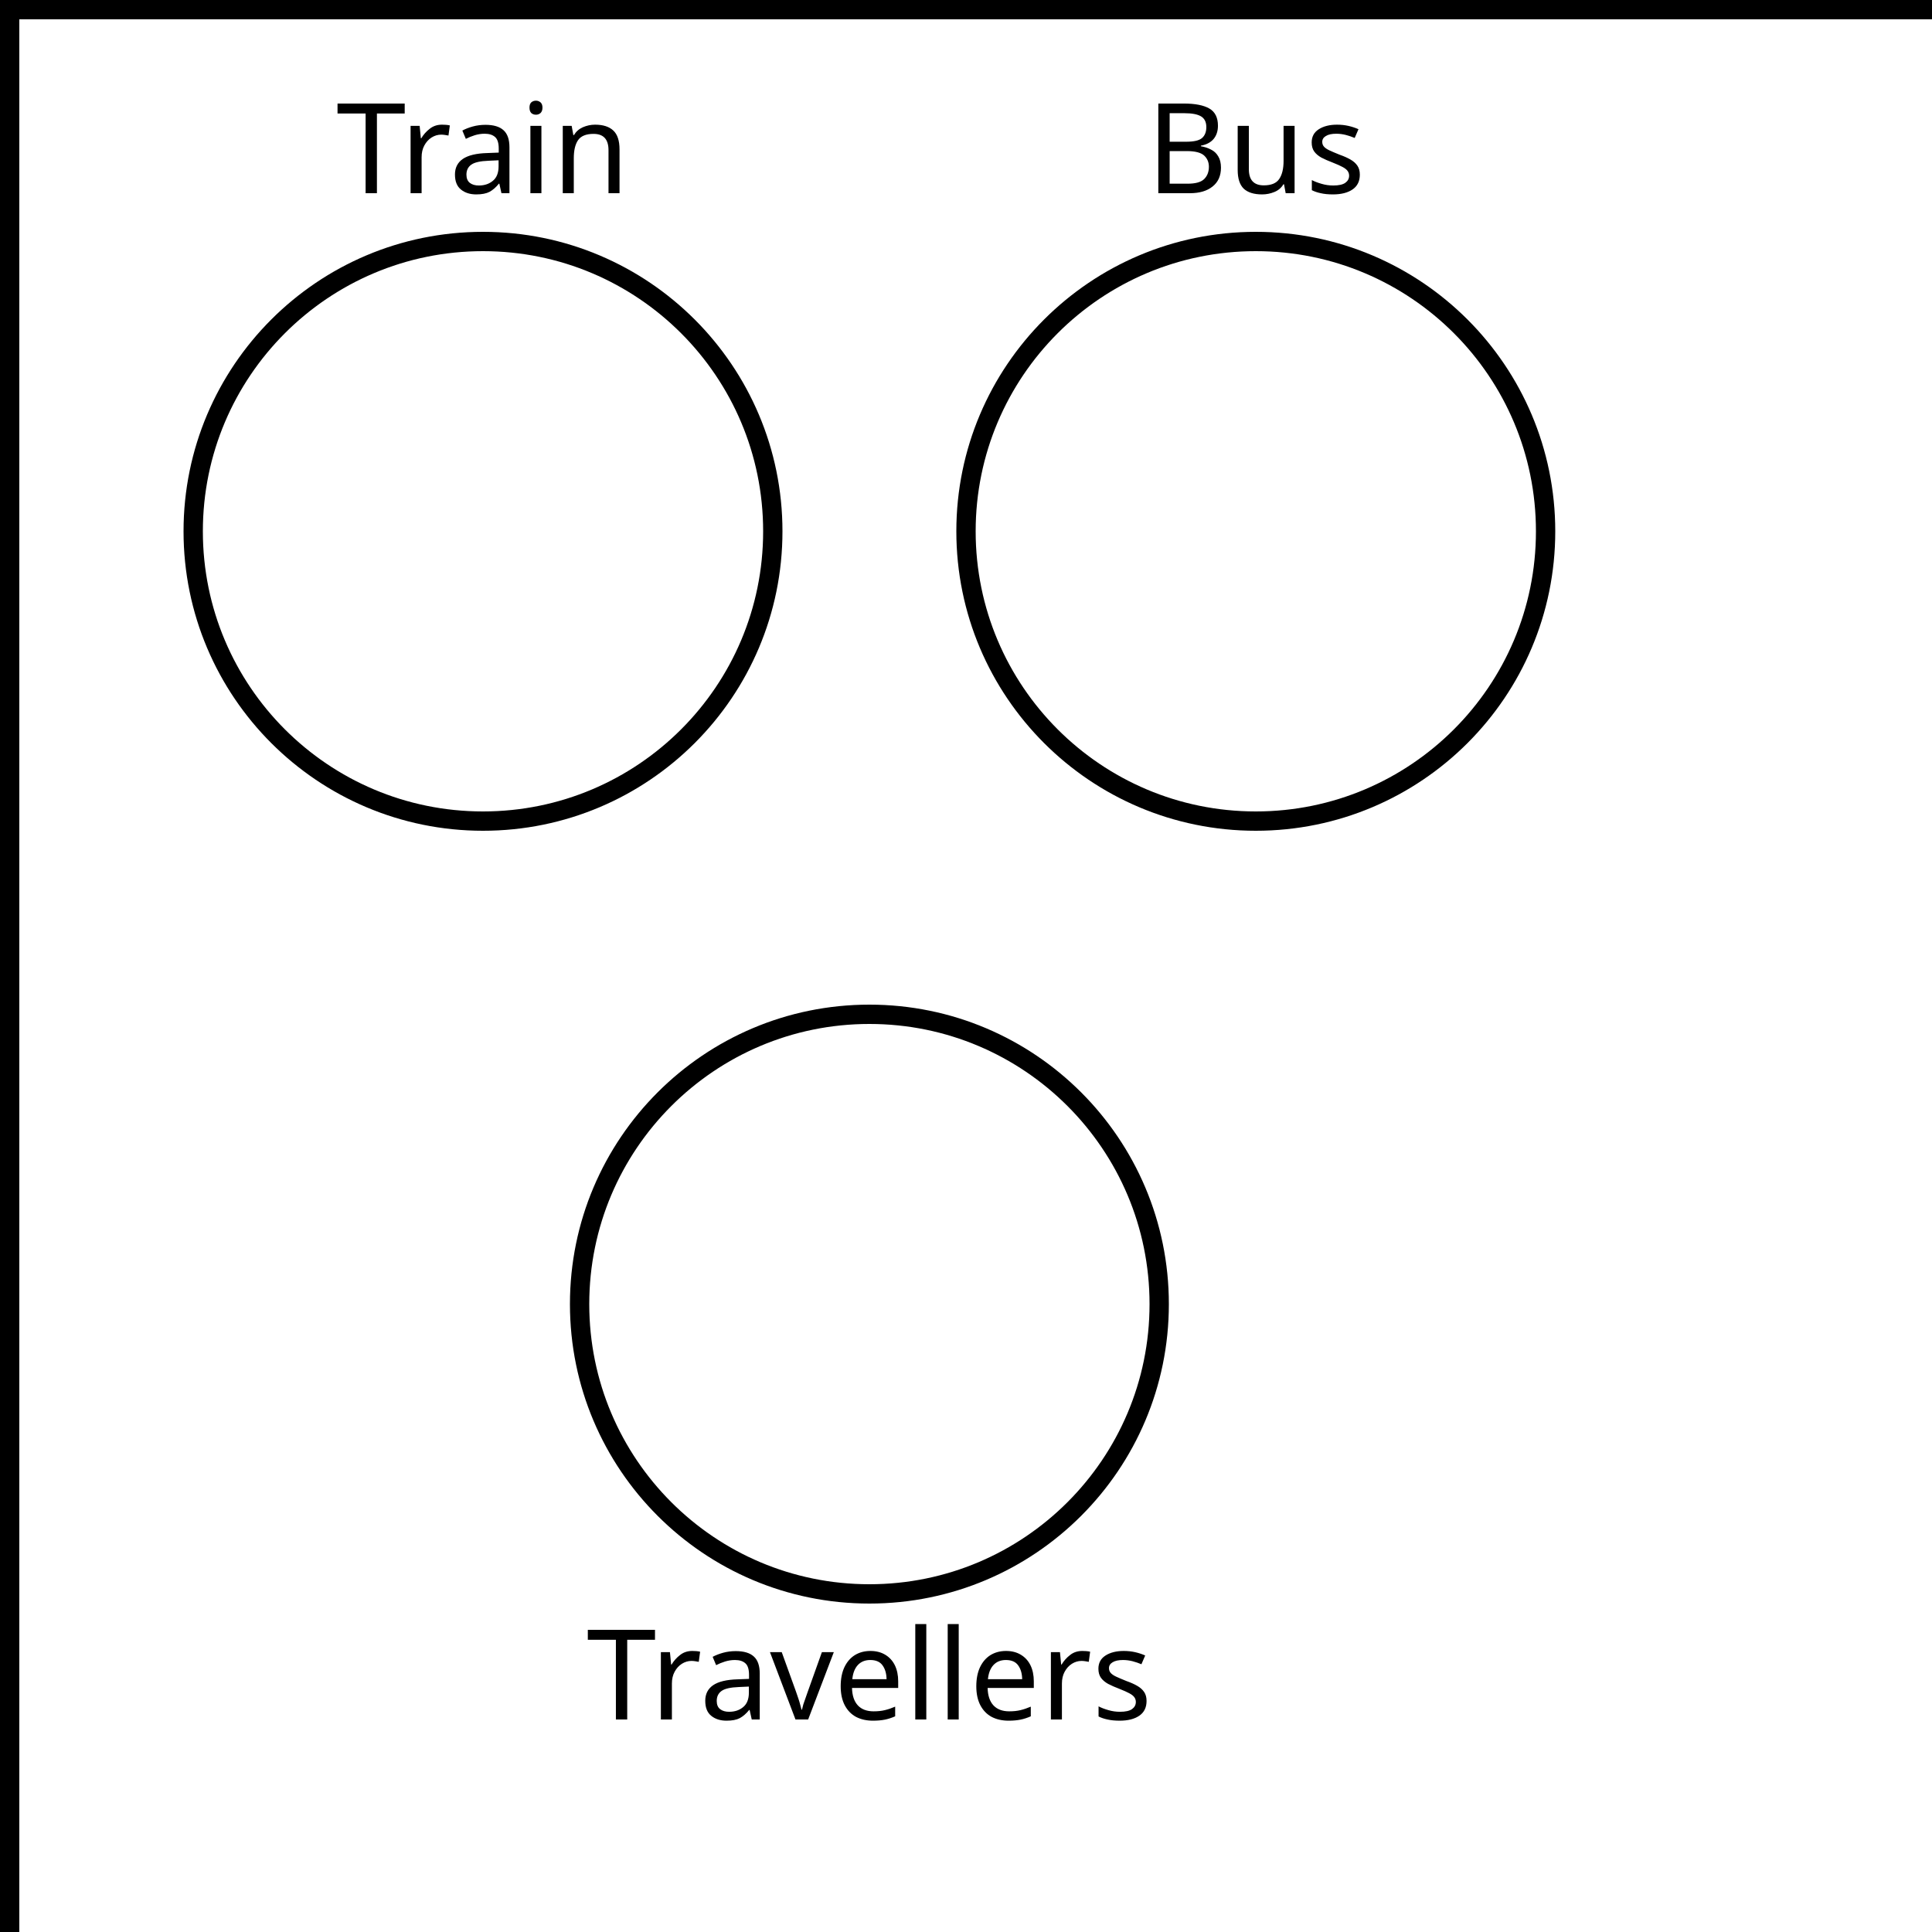
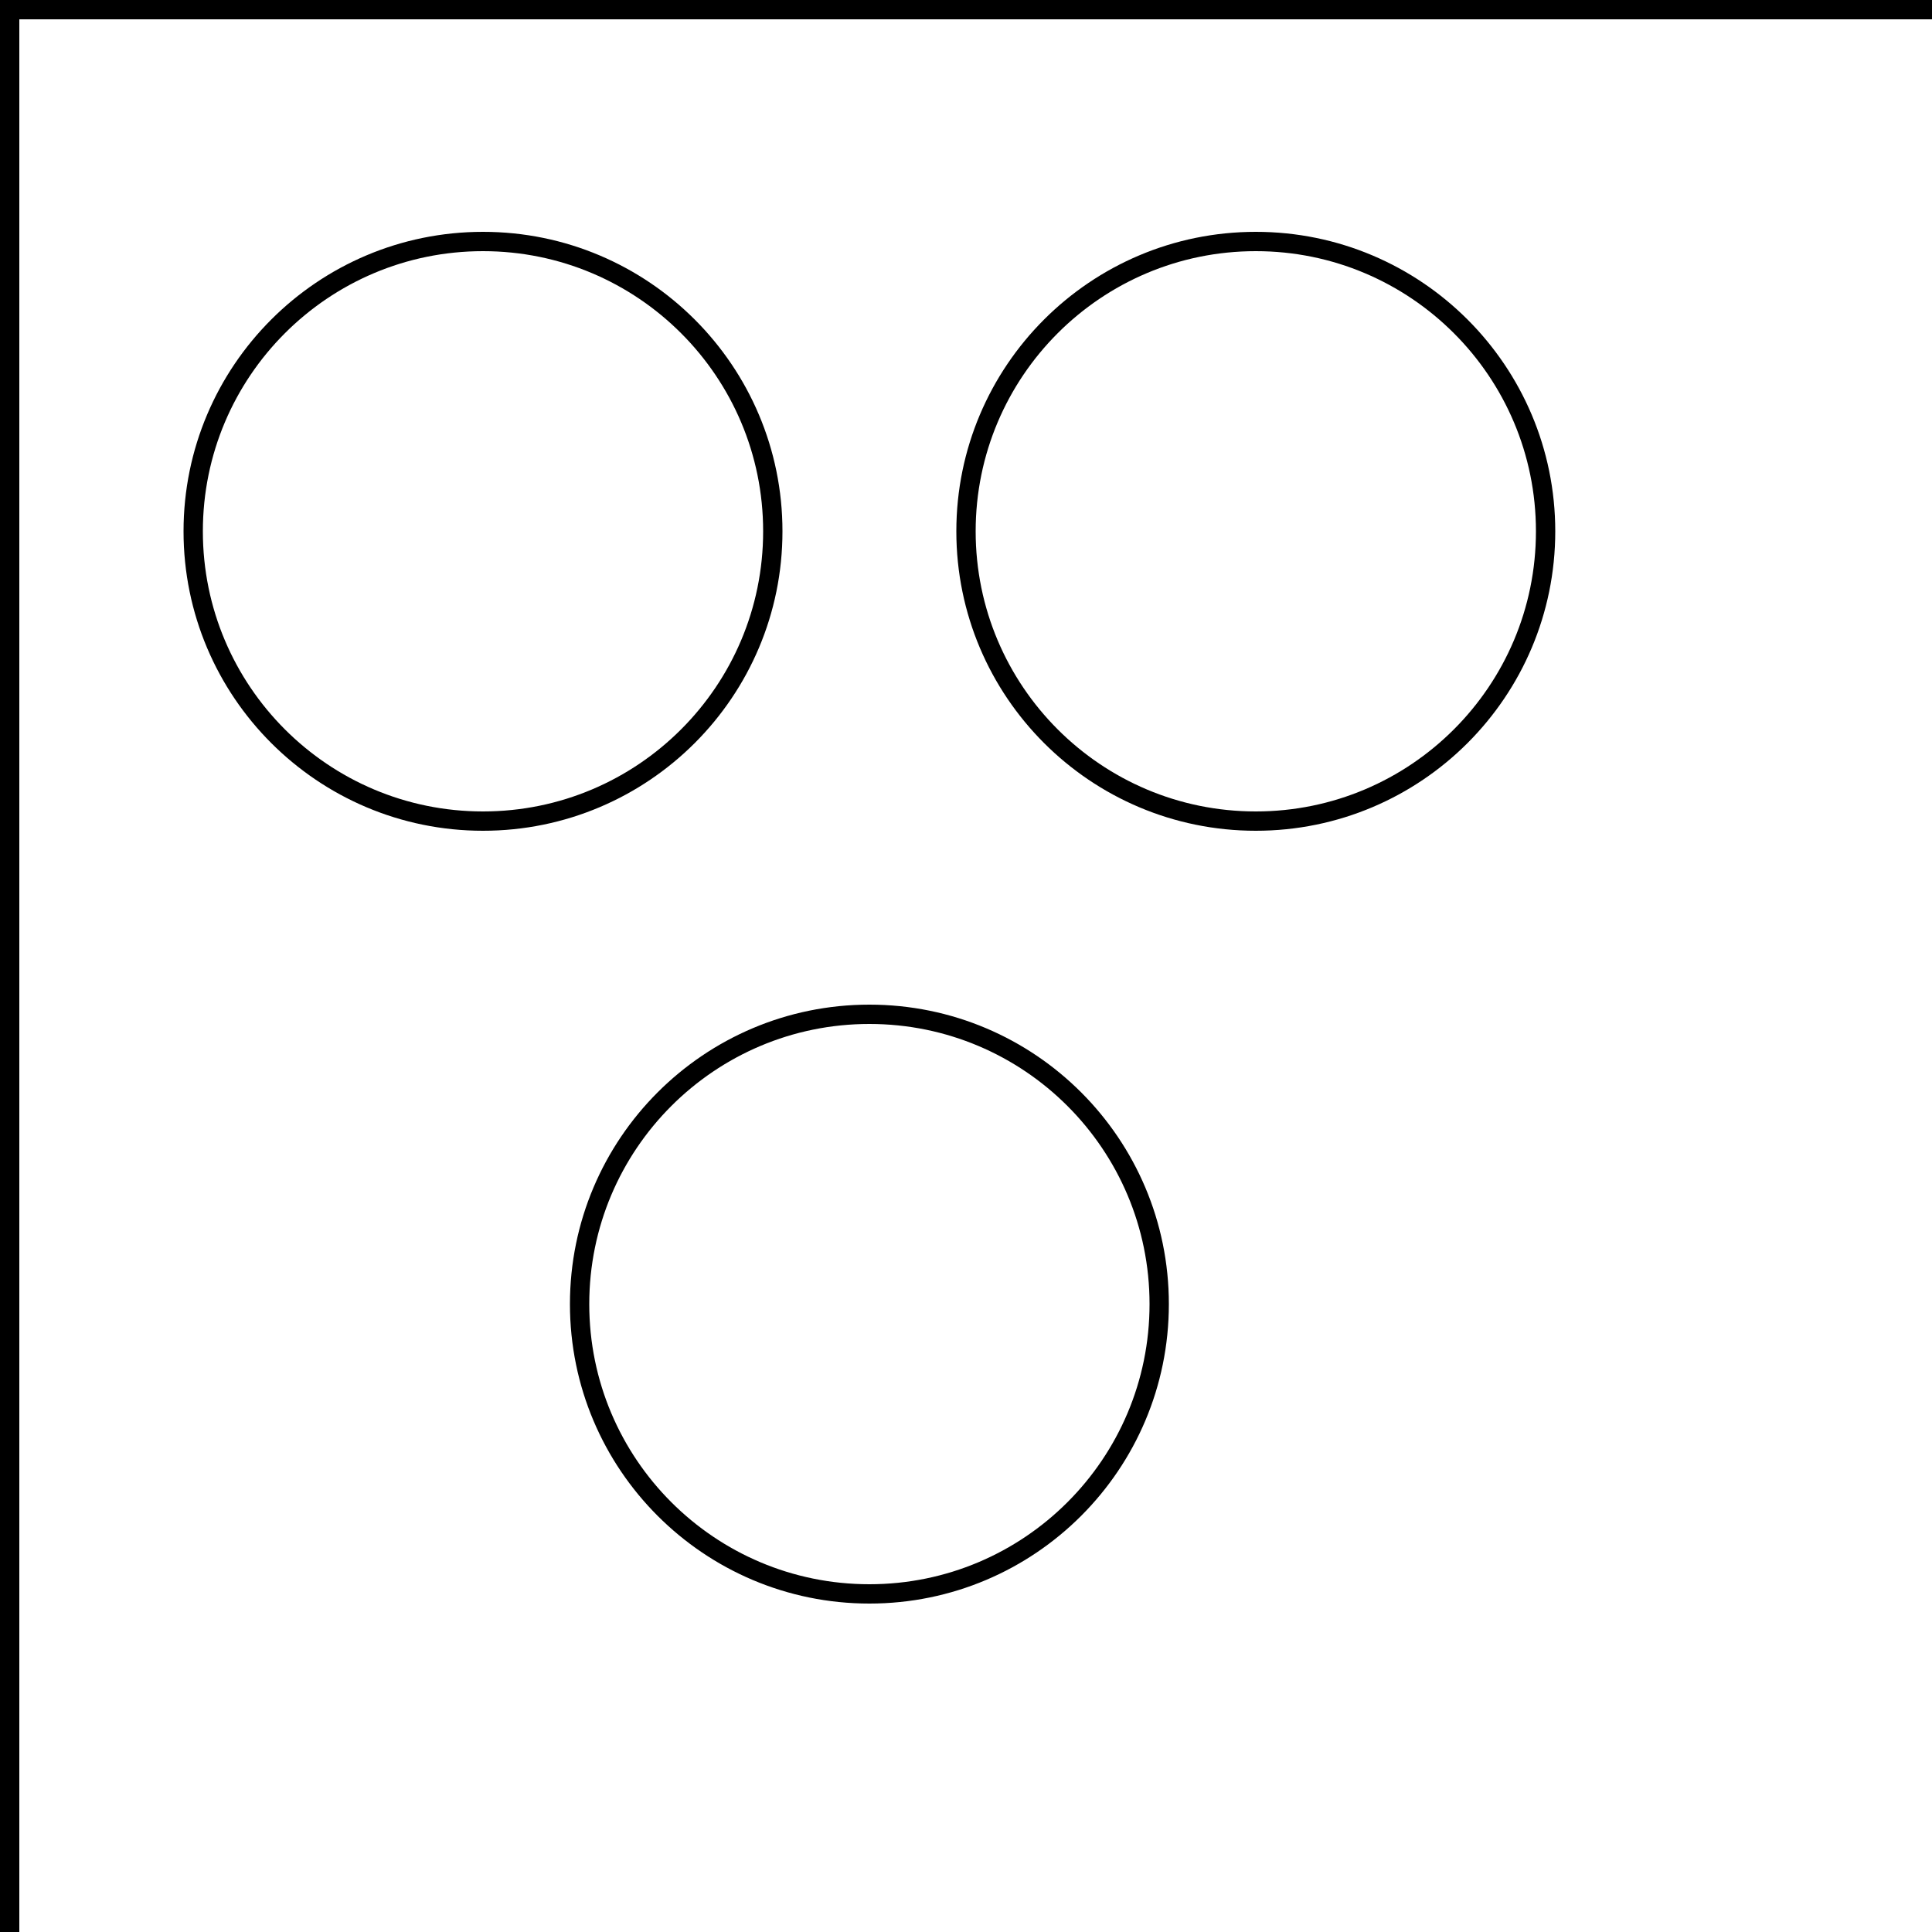
<svg xmlns="http://www.w3.org/2000/svg" viewBox="0 0 200 200">
  <rect x="1" y="1" width="200" height="200" fill="white" stroke="black" stroke-width="2" />
  <circle cx="50" cy="55" r="30" fill="none" stroke="black" stroke-width="2" />
-   <text x="50" y="20" font-family="sans-serif" font-size="13" text-anchor="middle">Train</text>
  <circle cx="130" cy="55" r="30" fill="none" stroke="black" stroke-width="2" />
-   <text x="130" y="20" font-family="sans-serif" font-size="13" text-anchor="middle">Bus</text>
  <circle cx="90" cy="135" r="30" fill="none" stroke="black" stroke-width="2" />
-   <text x="90" y="178" font-family="sans-serif" font-size="13" text-anchor="middle">Travellers</text>
</svg>
